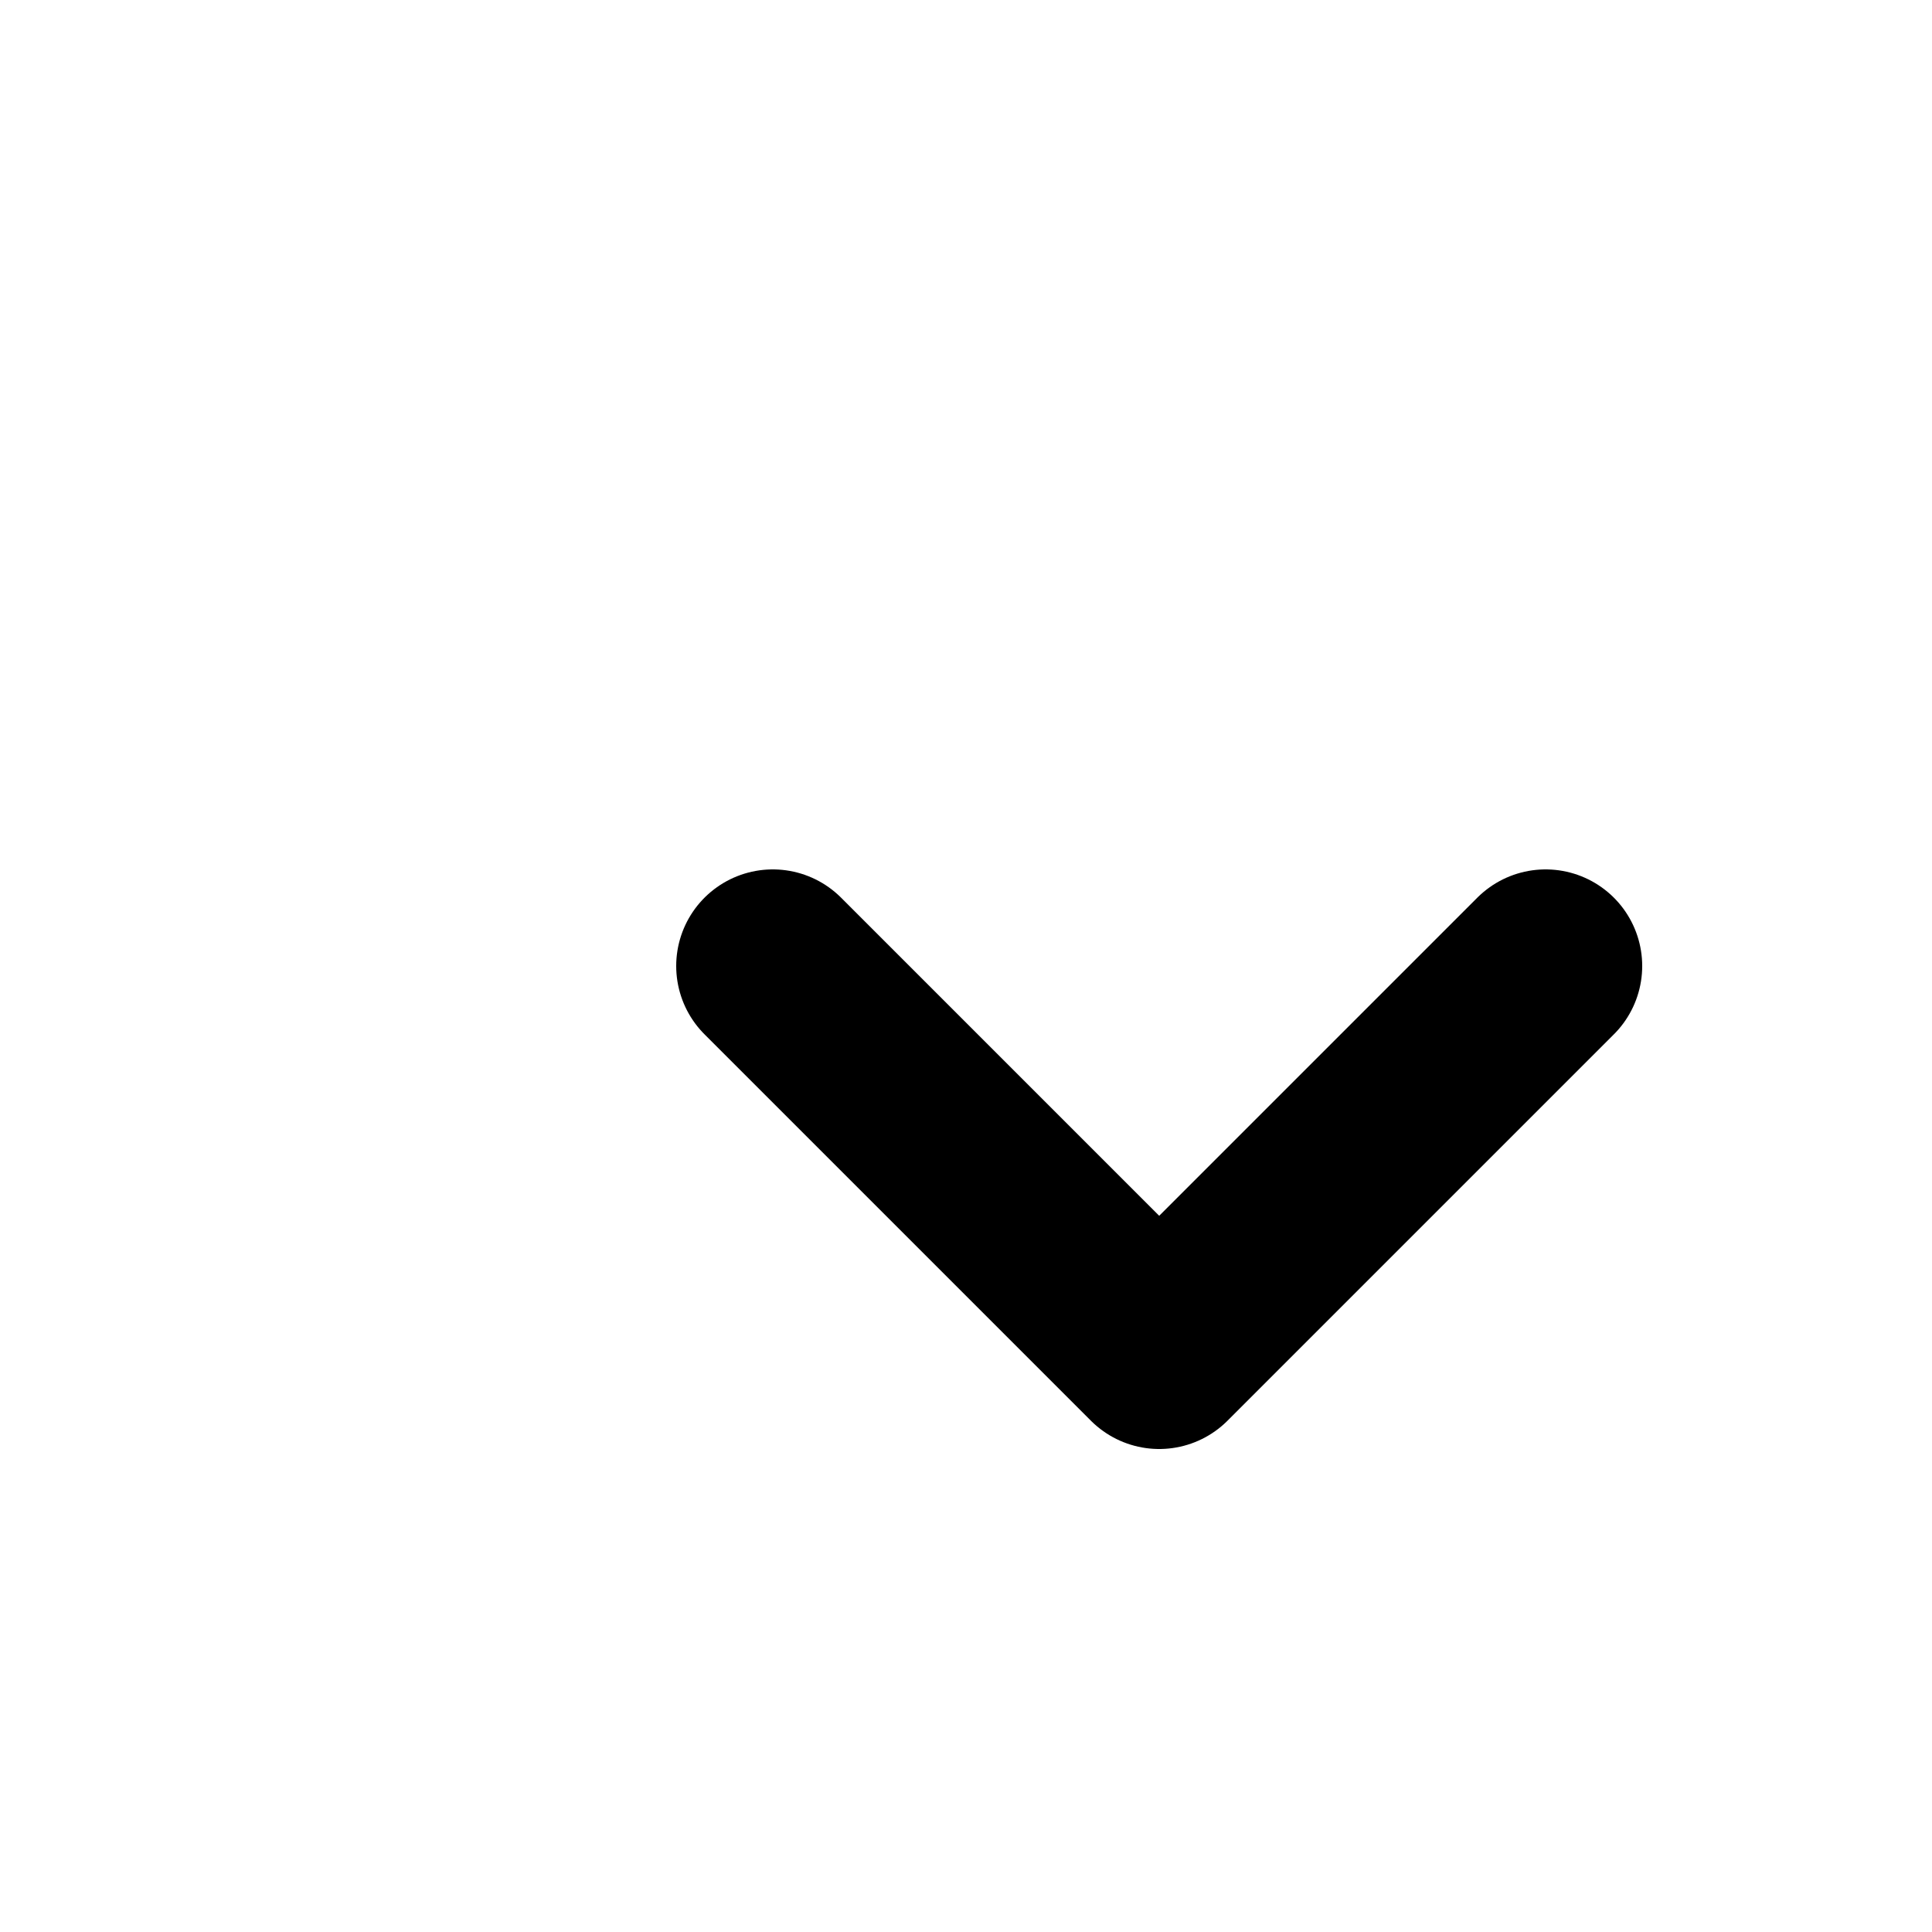
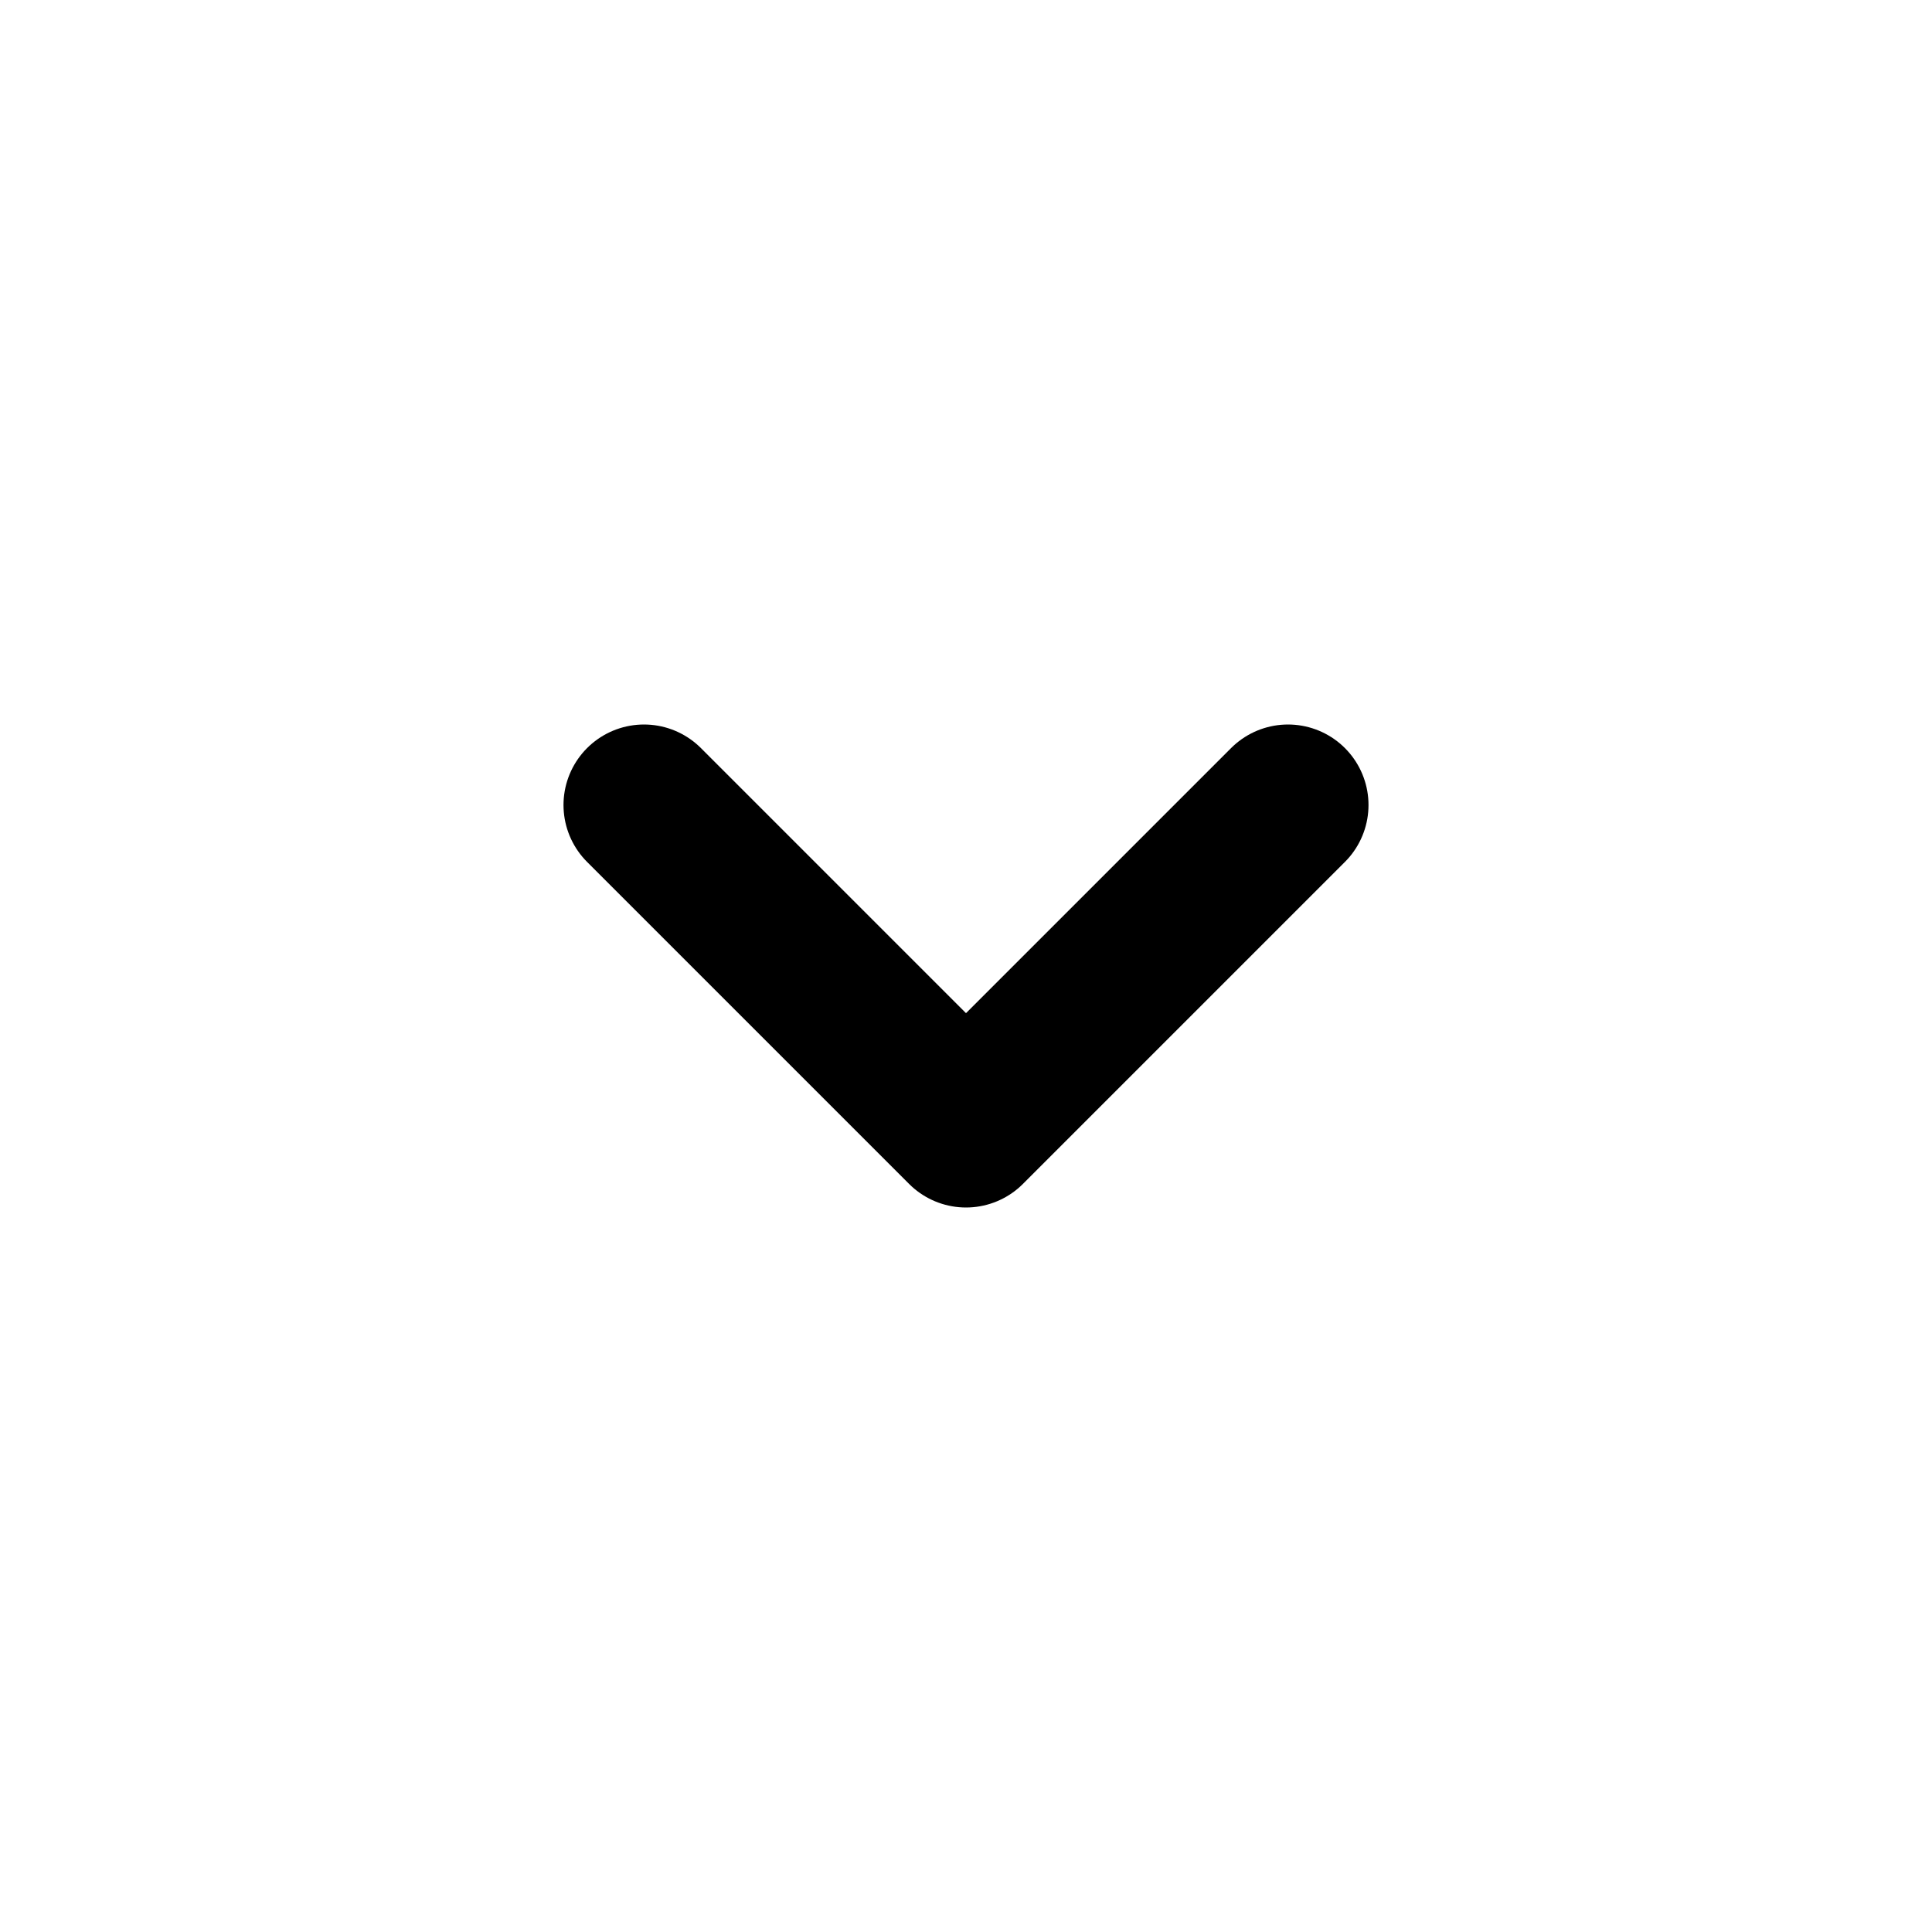
- <svg xmlns="http://www.w3.org/2000/svg" class="w-[20px] h-[20px] text-gray-800 dark:text-white" aria-hidden="true" width="20" height="20" fill="none" viewBox="0 0 20 20">
+ <svg xmlns="http://www.w3.org/2000/svg" class="w-[20px] h-[20px] text-gray-800 dark:text-white" aria-hidden="true" width="24" height="24" fill="none" viewBox="0 0 24 24">
  <path stroke="currentColor" stroke-linecap="round" stroke-linejoin="round" stroke-width="2" d="m8 10 4 4 4-4" />
</svg>
